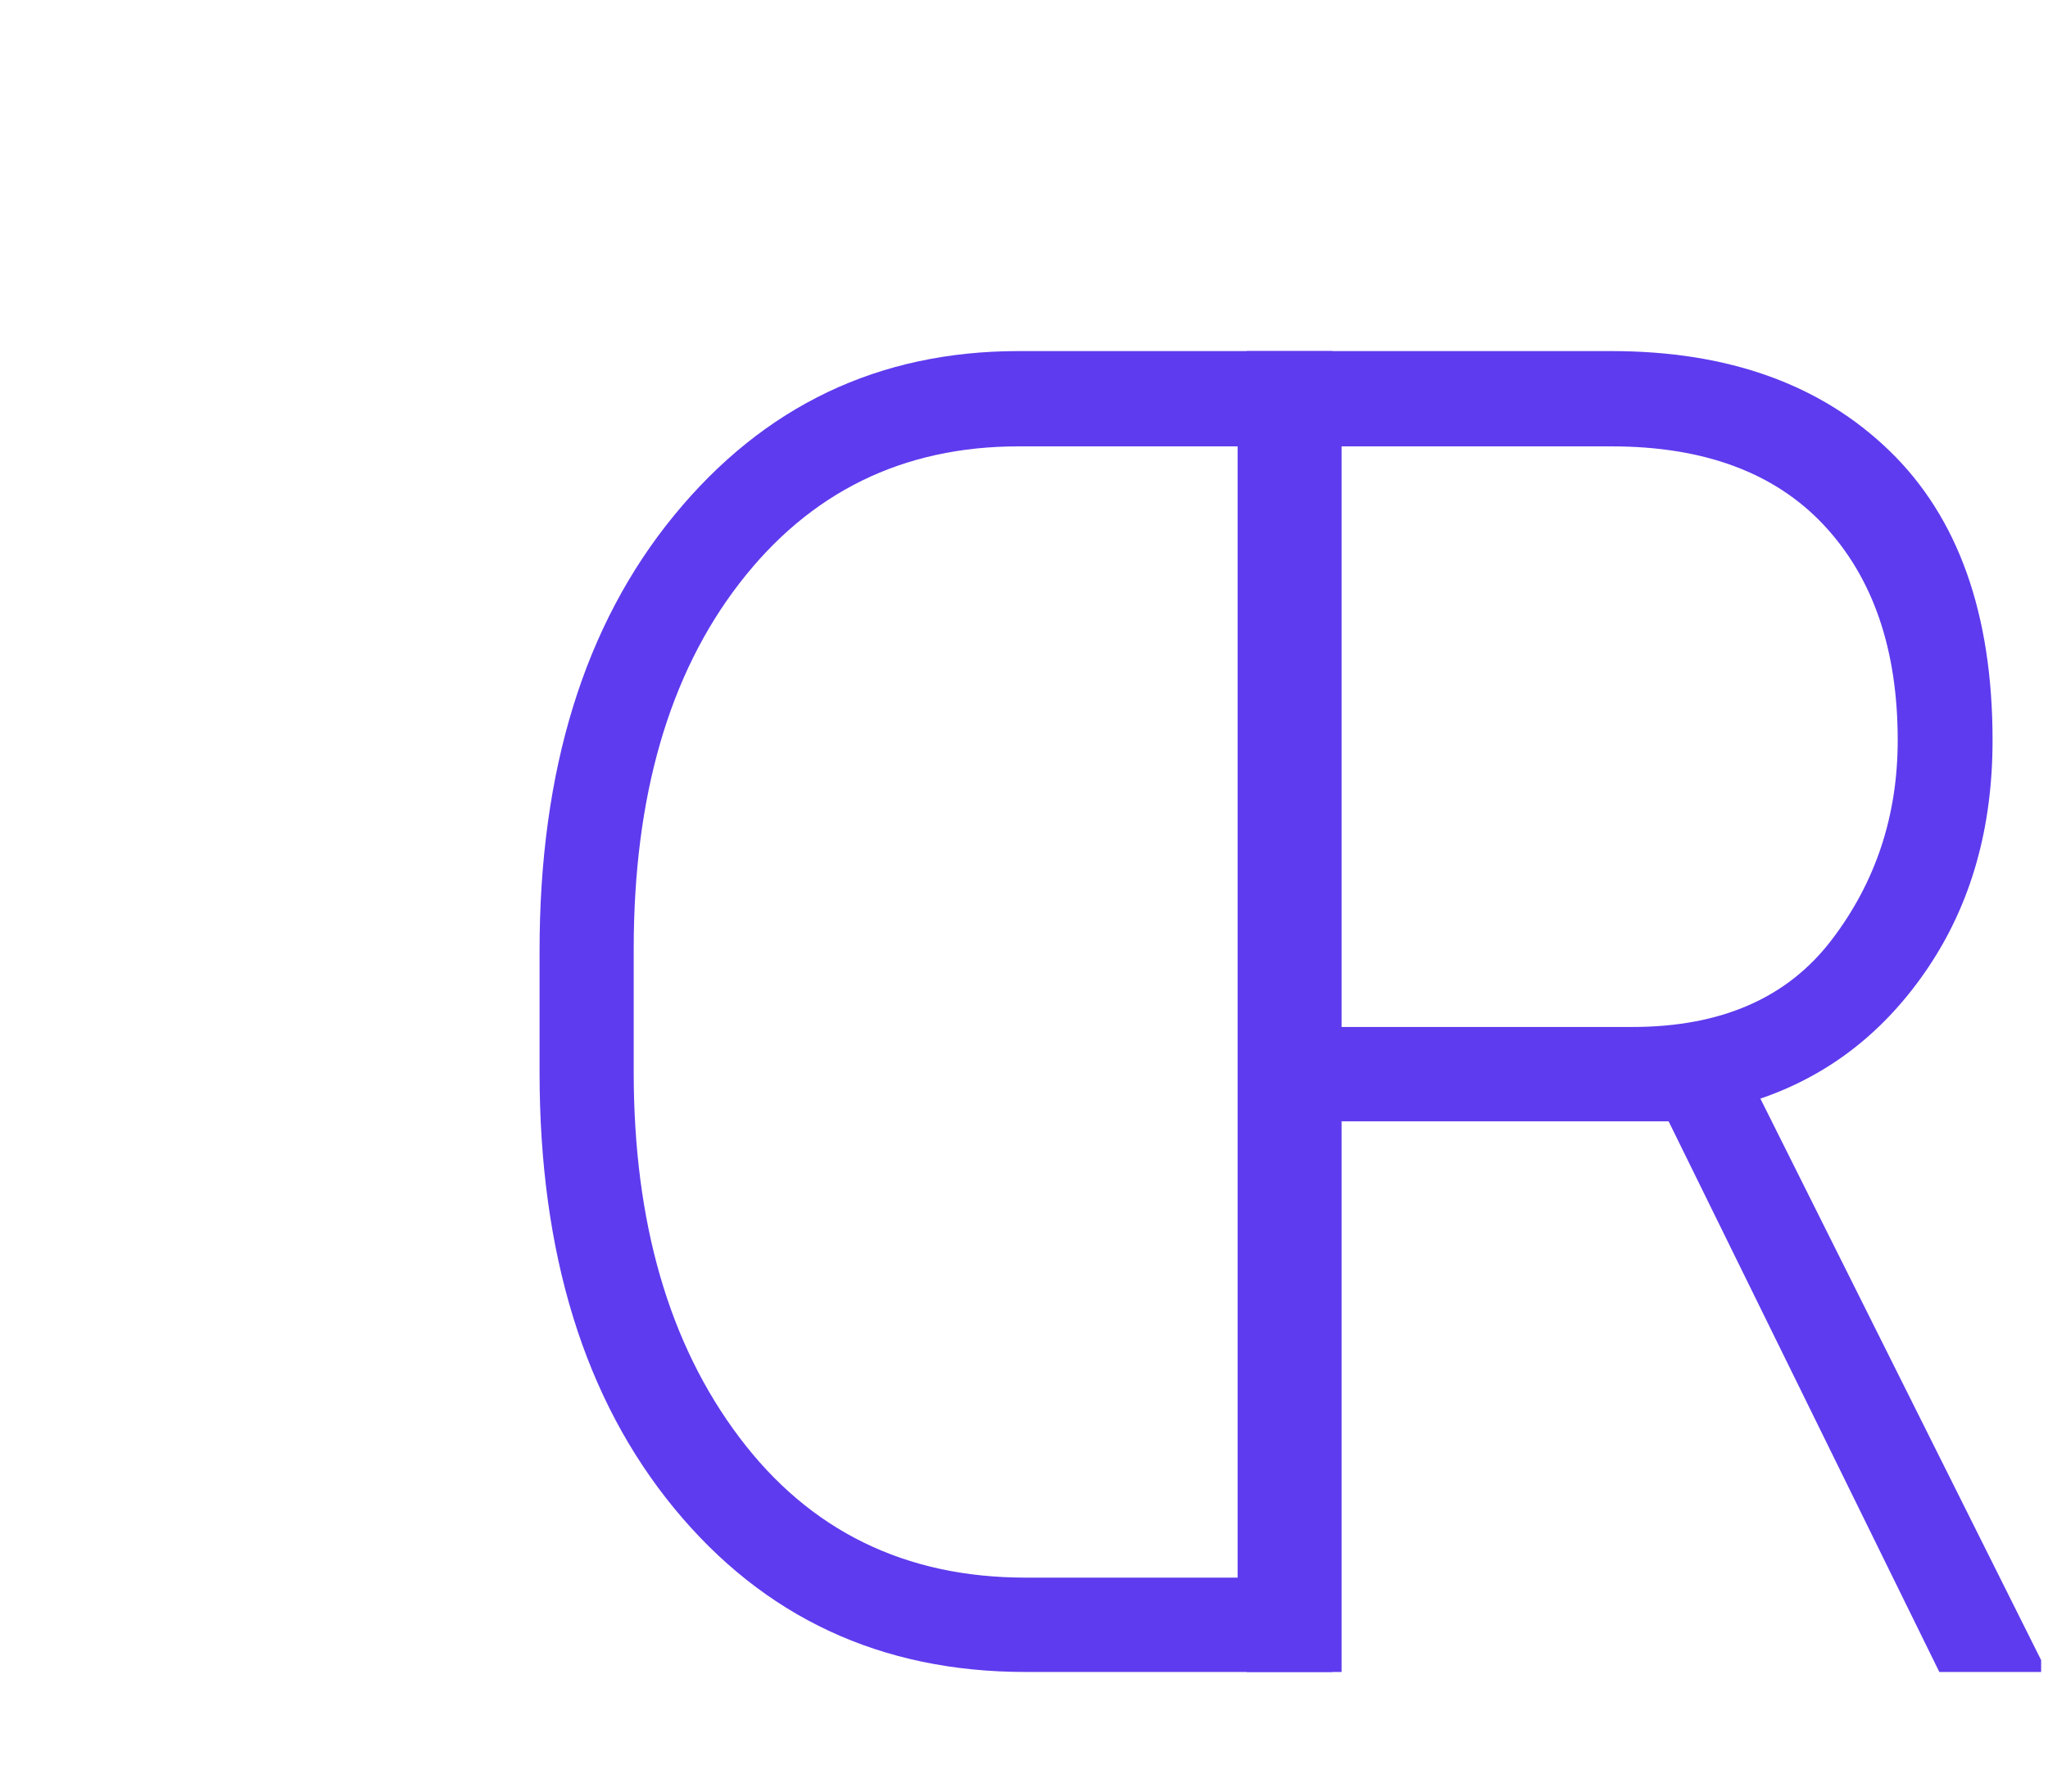
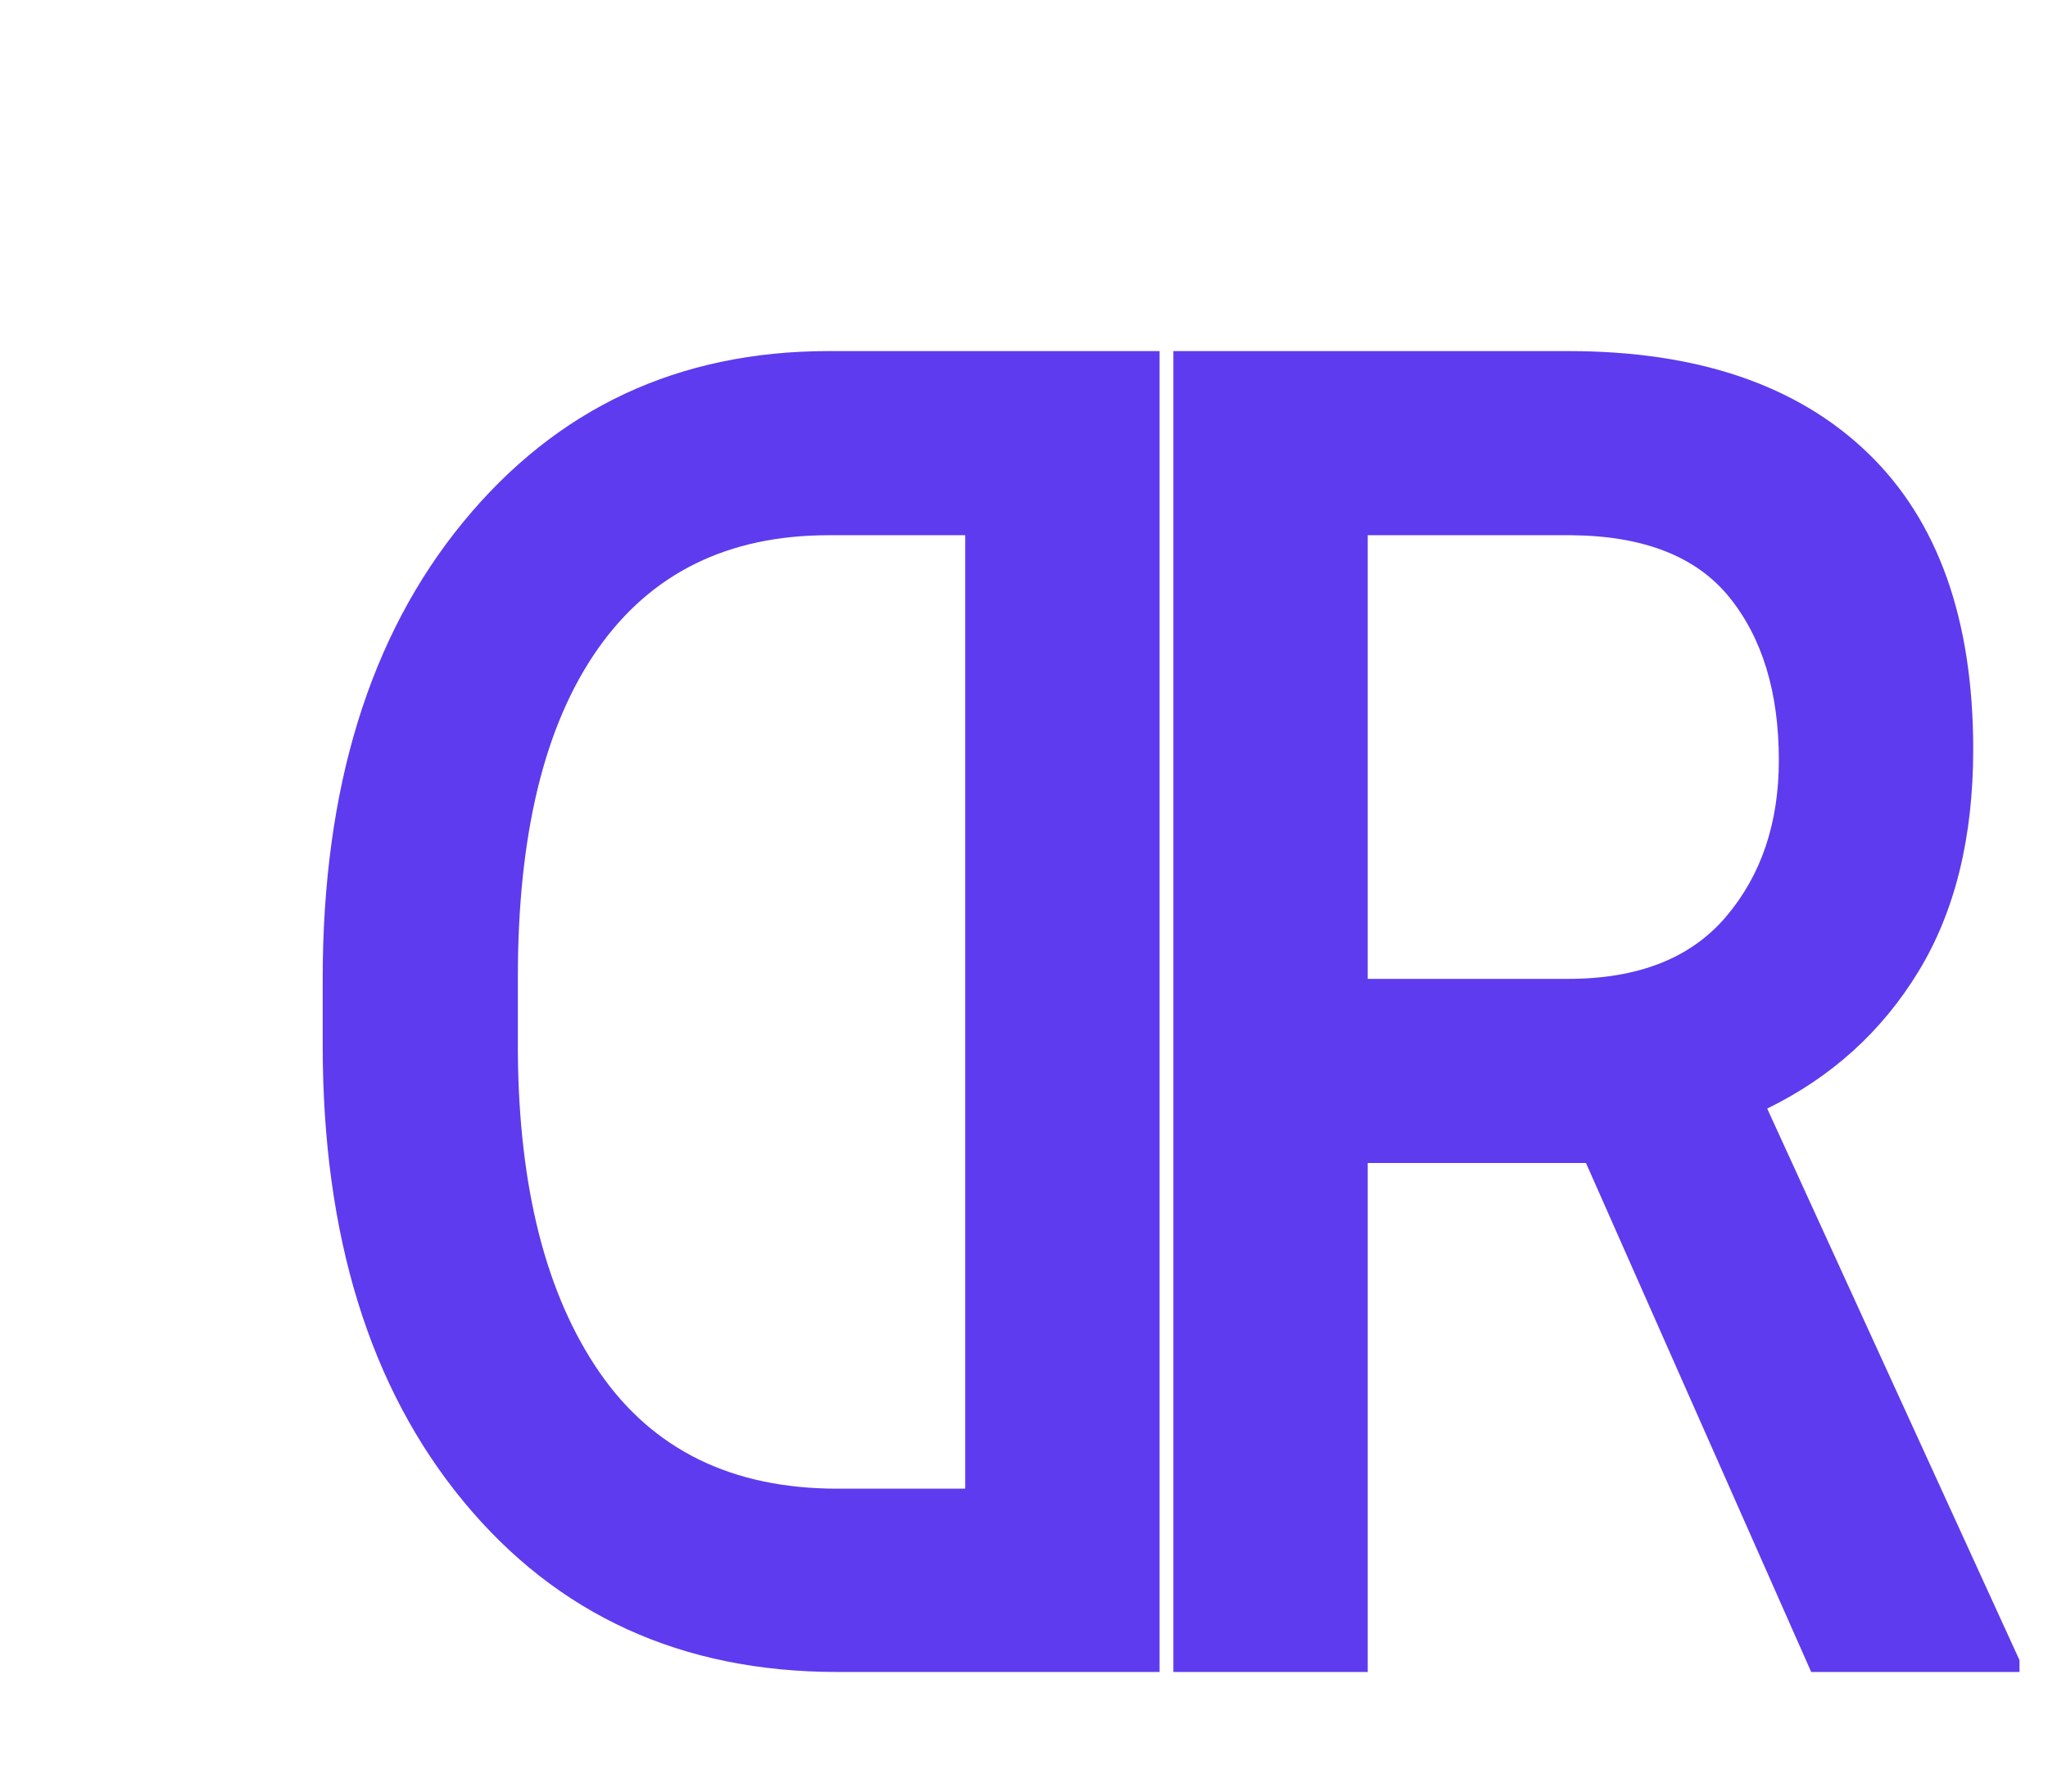
<svg xmlns="http://www.w3.org/2000/svg" viewBox="10 0 280 270" width="400" height="350" role="img" aria-label="DR logo">
  <style>
    .dr-text { 
      font-family: 'Roboto', -apple-system, BlinkMacSystemFont, 'Segoe UI', sans-serif;
-       font-weight: 300;
+       font-weight: 500;
      fill: #5E3BEE;
-       letter-spacing: -10px;
+       letter-spacing: 0px;
      font-stretch: condensed;
    }
  </style>
-   <g transform="translate(140,175) scale(-0.85,1)">
+   <g transform="translate(110,175) scale(-0.85,1)">
    <text x="0" y="0" font-size="280" text-anchor="middle" dominant-baseline="middle" class="dr-text">D</text>
  </g>
  <g transform="scale(0.85,1)">
-     <text x="280" y="175" font-size="280" text-anchor="middle" dominant-baseline="middle" class="dr-text">R</text>
+     <text x="270" y="175" font-size="280" text-anchor="middle" dominant-baseline="middle" class="dr-text">R</text>
  </g>
</svg>
